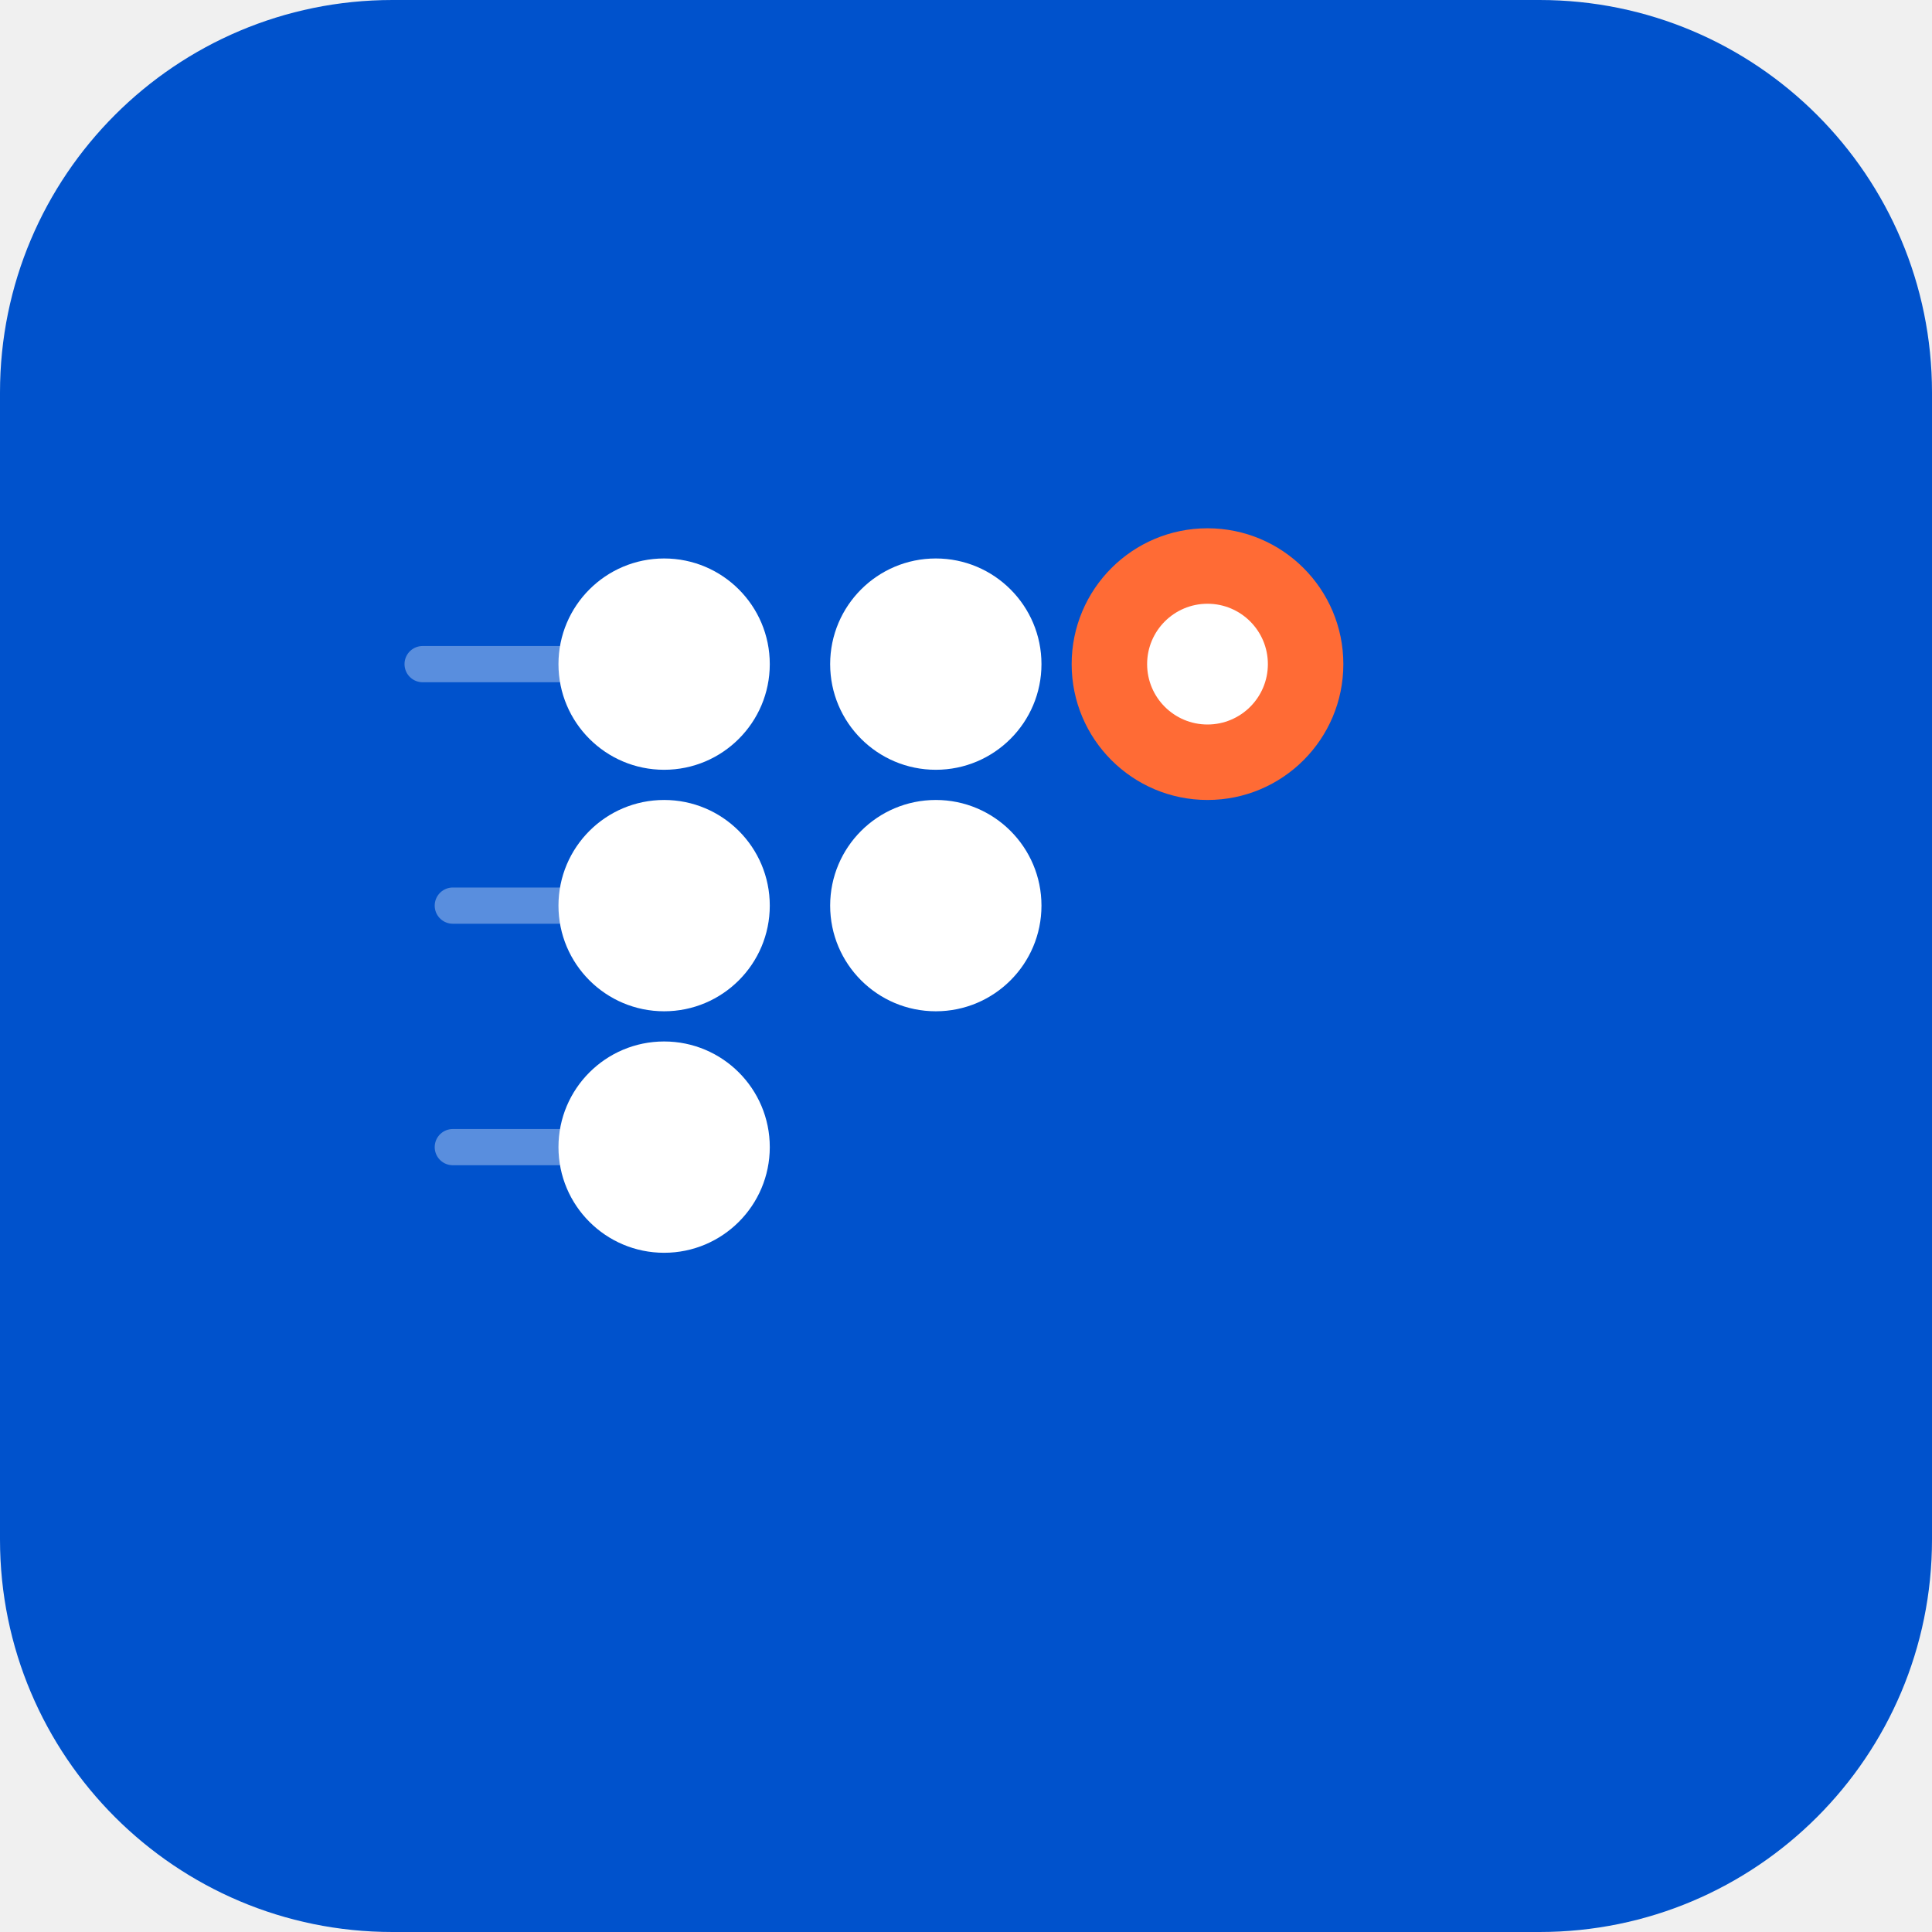
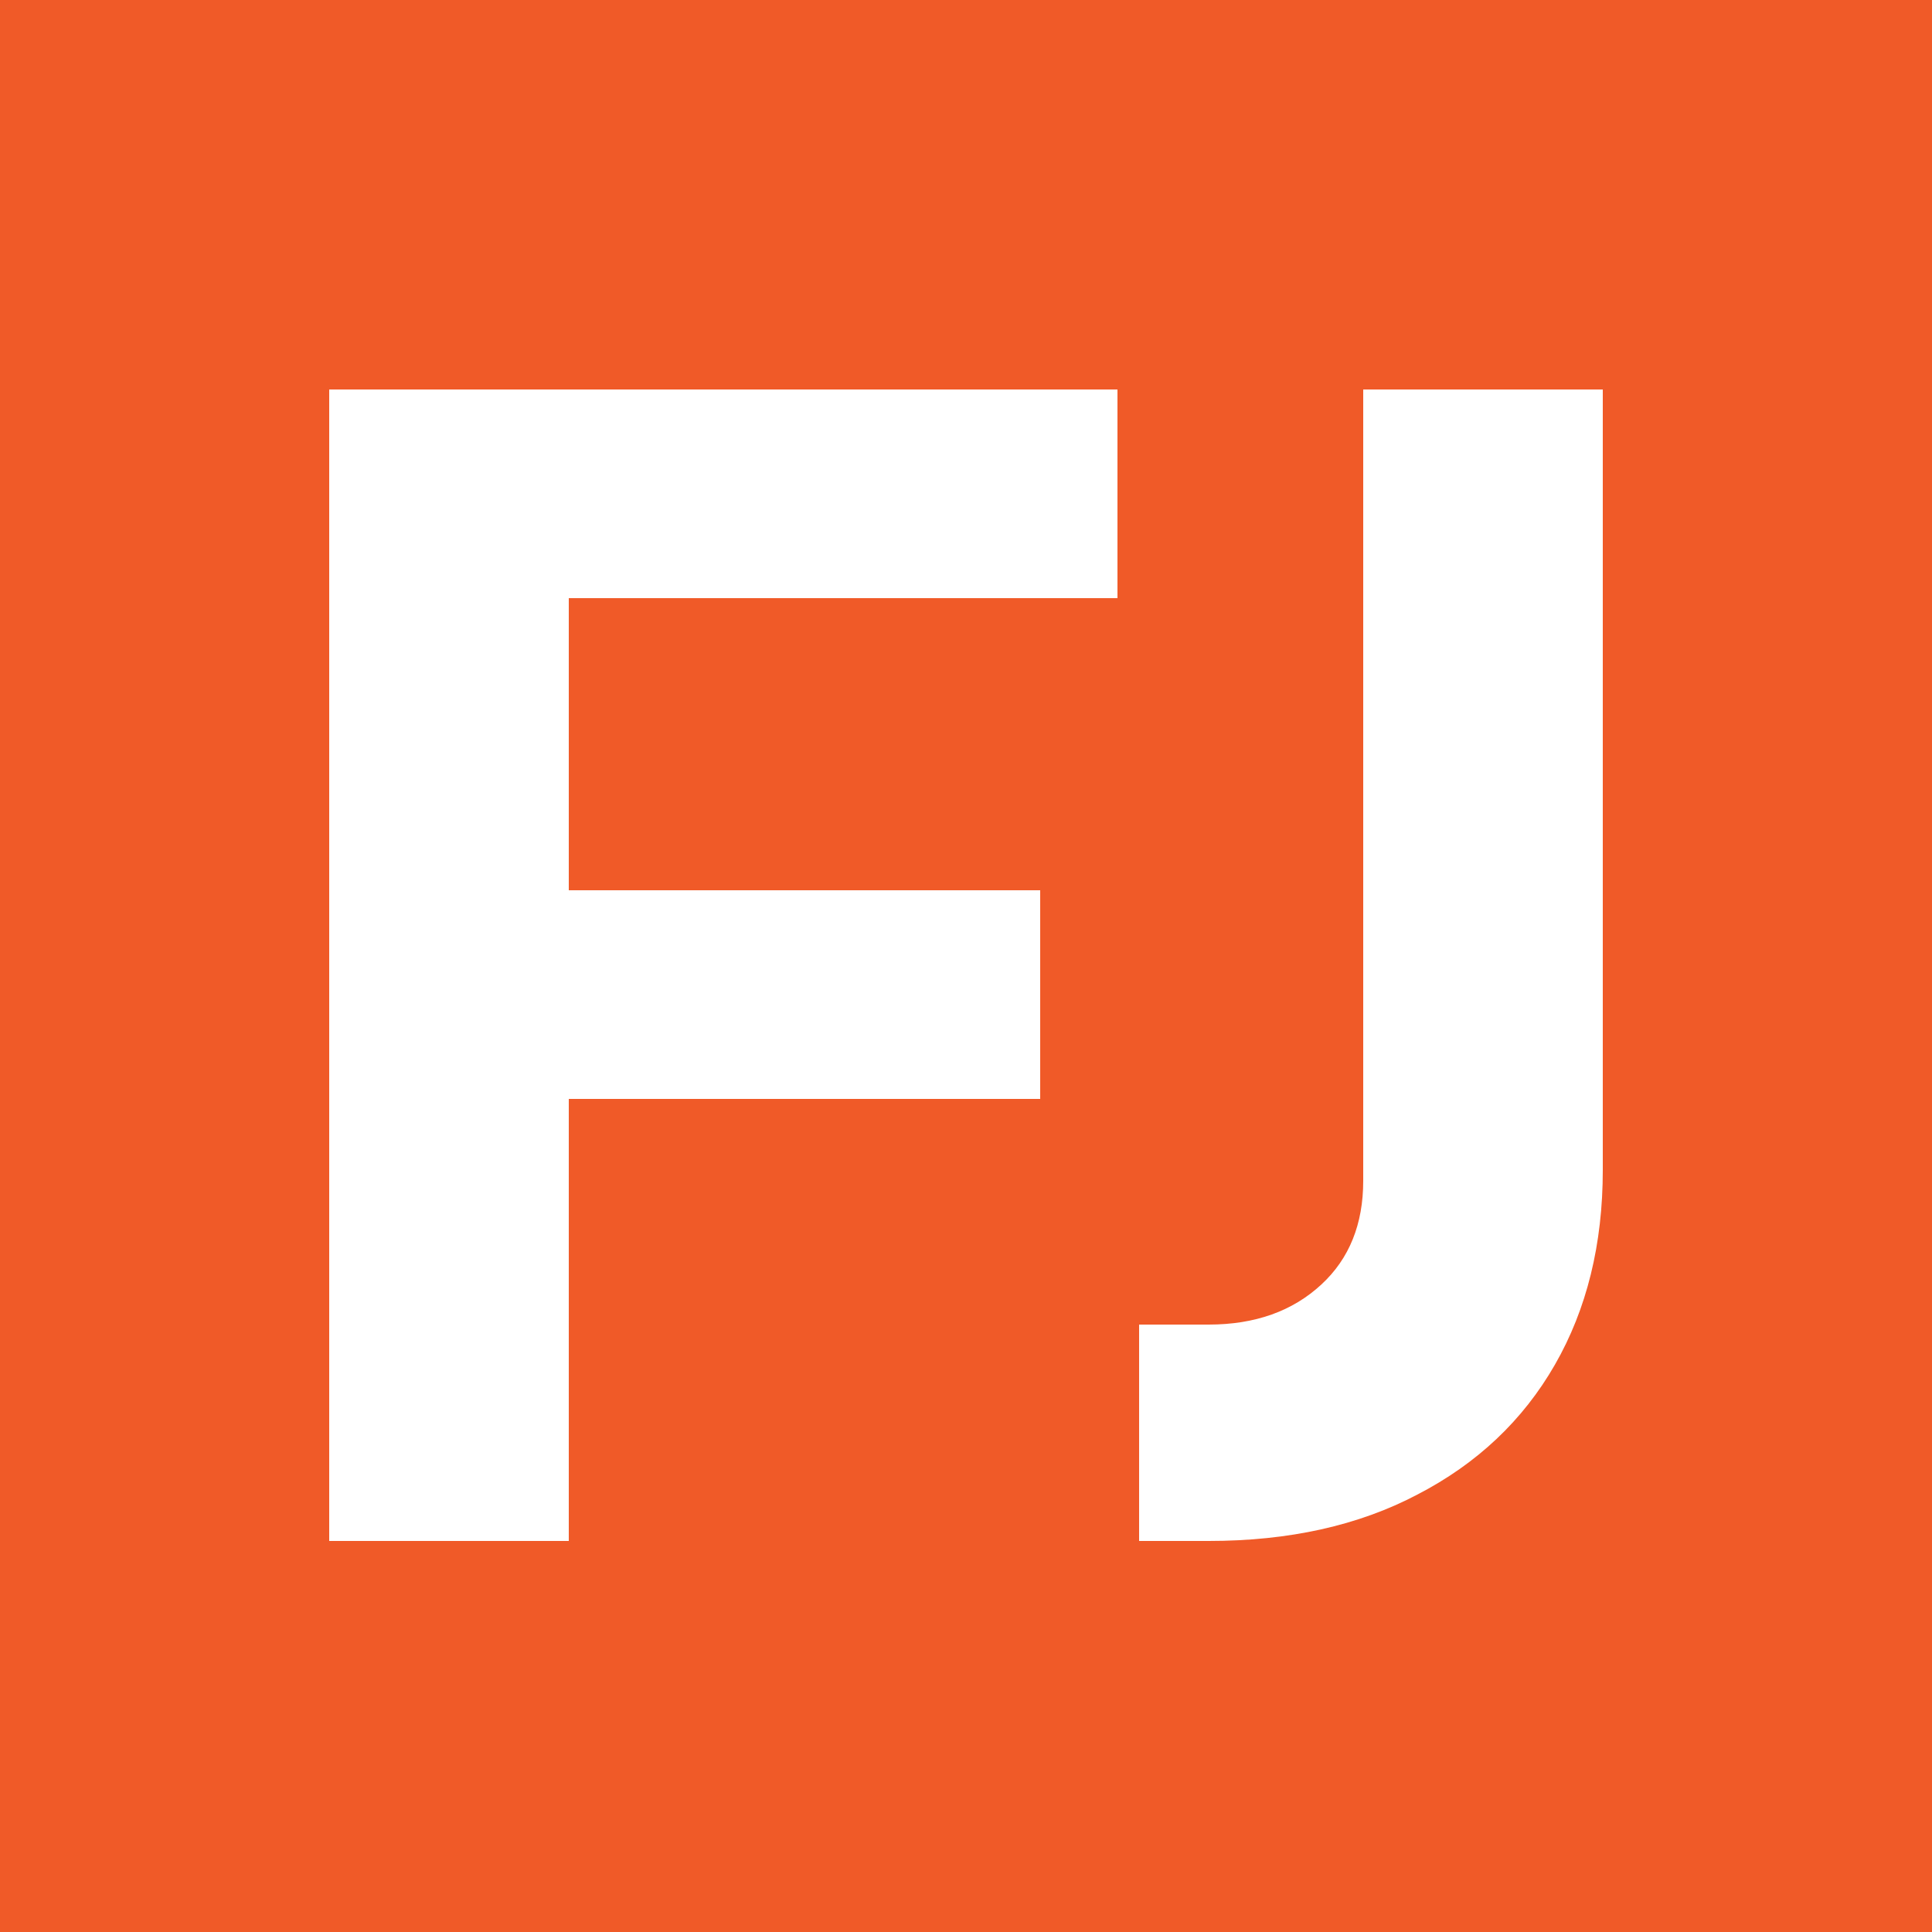
- <svg xmlns="http://www.w3.org/2000/svg" viewBox="0 0 64 64">
-   <rect width="64" height="64" rx="13" fill="#0052CC" />
-   <g transform="translate(32, 32)">
-     <circle cx="-10" cy="-10" r="3.5" fill="#FFFFFF" />
-     <circle cx="-10" cy="-2" r="3.5" fill="#FFFFFF" />
-     <circle cx="-10" cy="6" r="3.5" fill="#FFFFFF" />
-     <circle cx="-1" cy="-10" r="3.5" fill="#FFFFFF" />
-     <circle cx="-1" cy="-2" r="3.5" fill="#FFFFFF" />
-     <circle cx="8" cy="-10" r="4.5" fill="#FF6B35" />
-     <circle cx="8" cy="-10" r="2" fill="#FFFFFF" />
-     <path d="M -13.5,-10 L -18,-10" stroke="#FFFFFF" stroke-width="1.2" stroke-linecap="round" opacity="0.35" />
-     <path d="M -13.5,-2 L -17,-2" stroke="#FFFFFF" stroke-width="1.2" stroke-linecap="round" opacity="0.35" />
-     <path d="M -13.5,6 L -17,6" stroke="#FFFFFF" stroke-width="1.2" stroke-linecap="round" opacity="0.35" />
+ <svg xmlns="http://www.w3.org/2000/svg" viewBox="0 0 1250.0 1250.0" width="1250.0" height="1250.0" role="img" aria-label="FactoryJet">
+   <rect width="1250" height="1250" rx="0" fill="#F05A28" />
+   <g transform="translate(147 252)">
+     <g transform="translate(0 745)">
+       <path fill="#FFFFFF" d="M66 0V-745H576V-610H221V-421H526V-286H221V0ZM590 0V-140H635Q680 -140 708 -166Q735 -191 735 -233V-745H890V-240Q890 -168 859 -114Q828 -60 770 -30Q713 0 635 0Z" />
+     </g>
  </g>
</svg>
